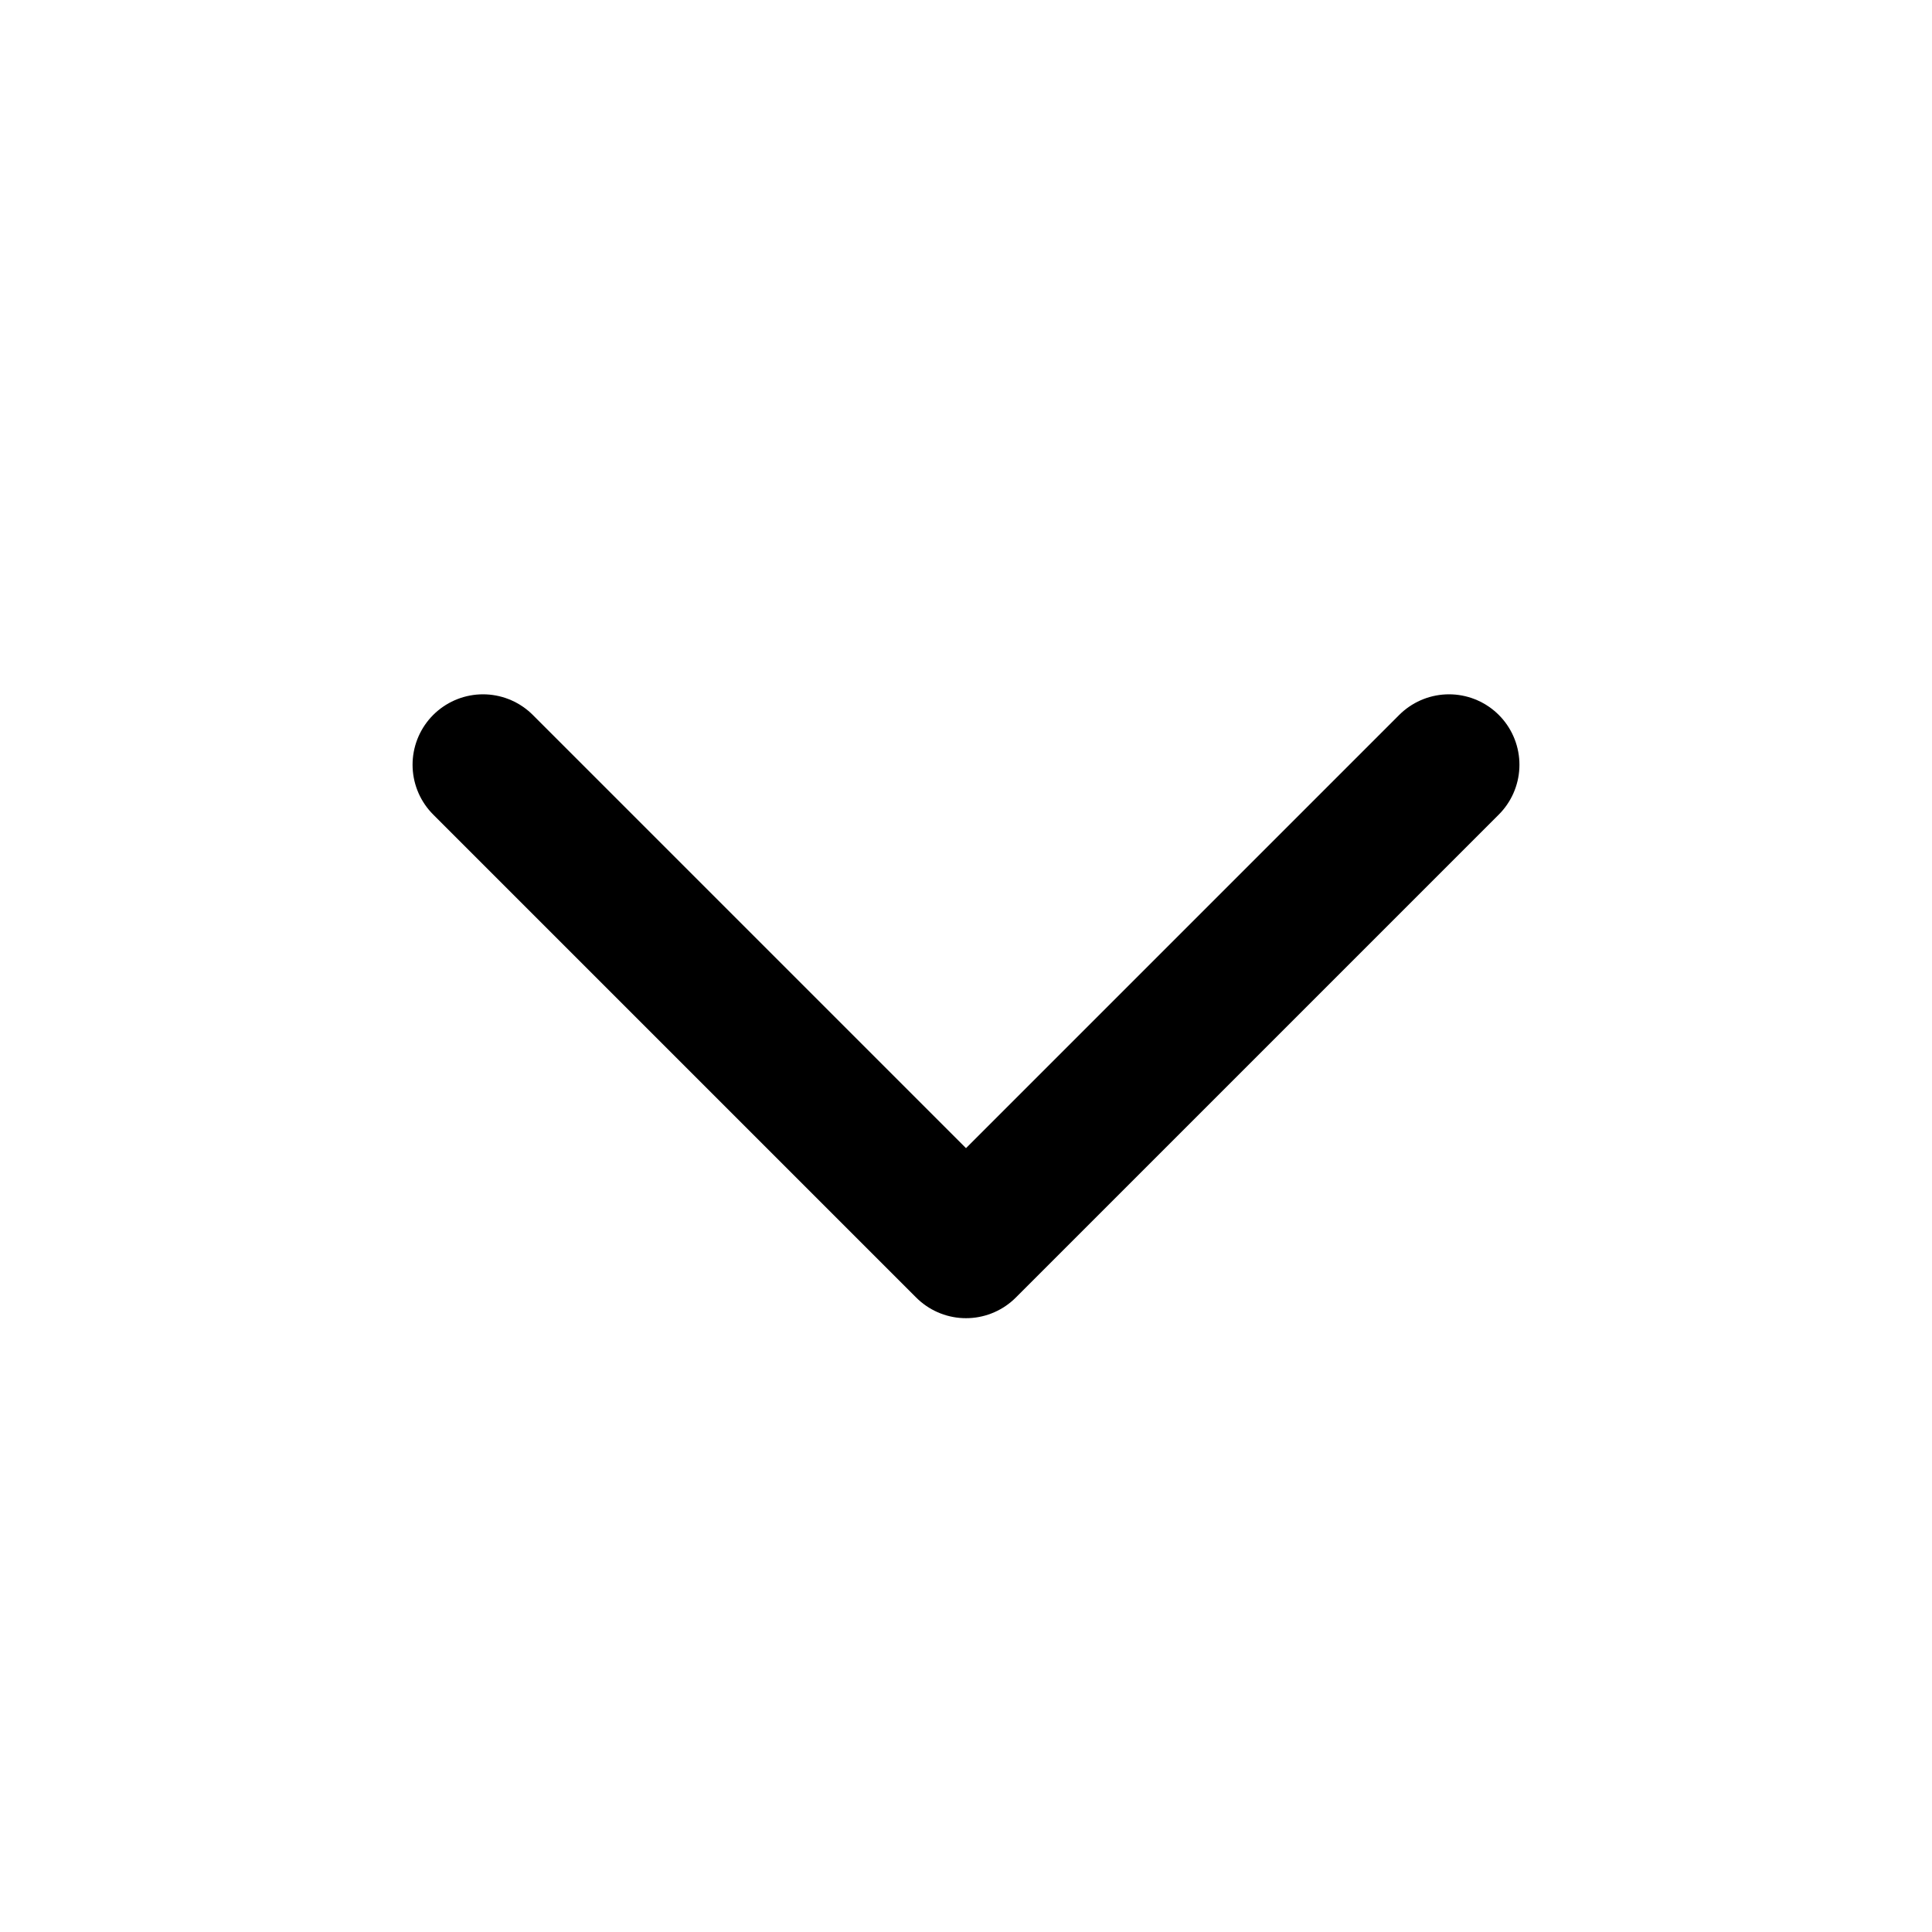
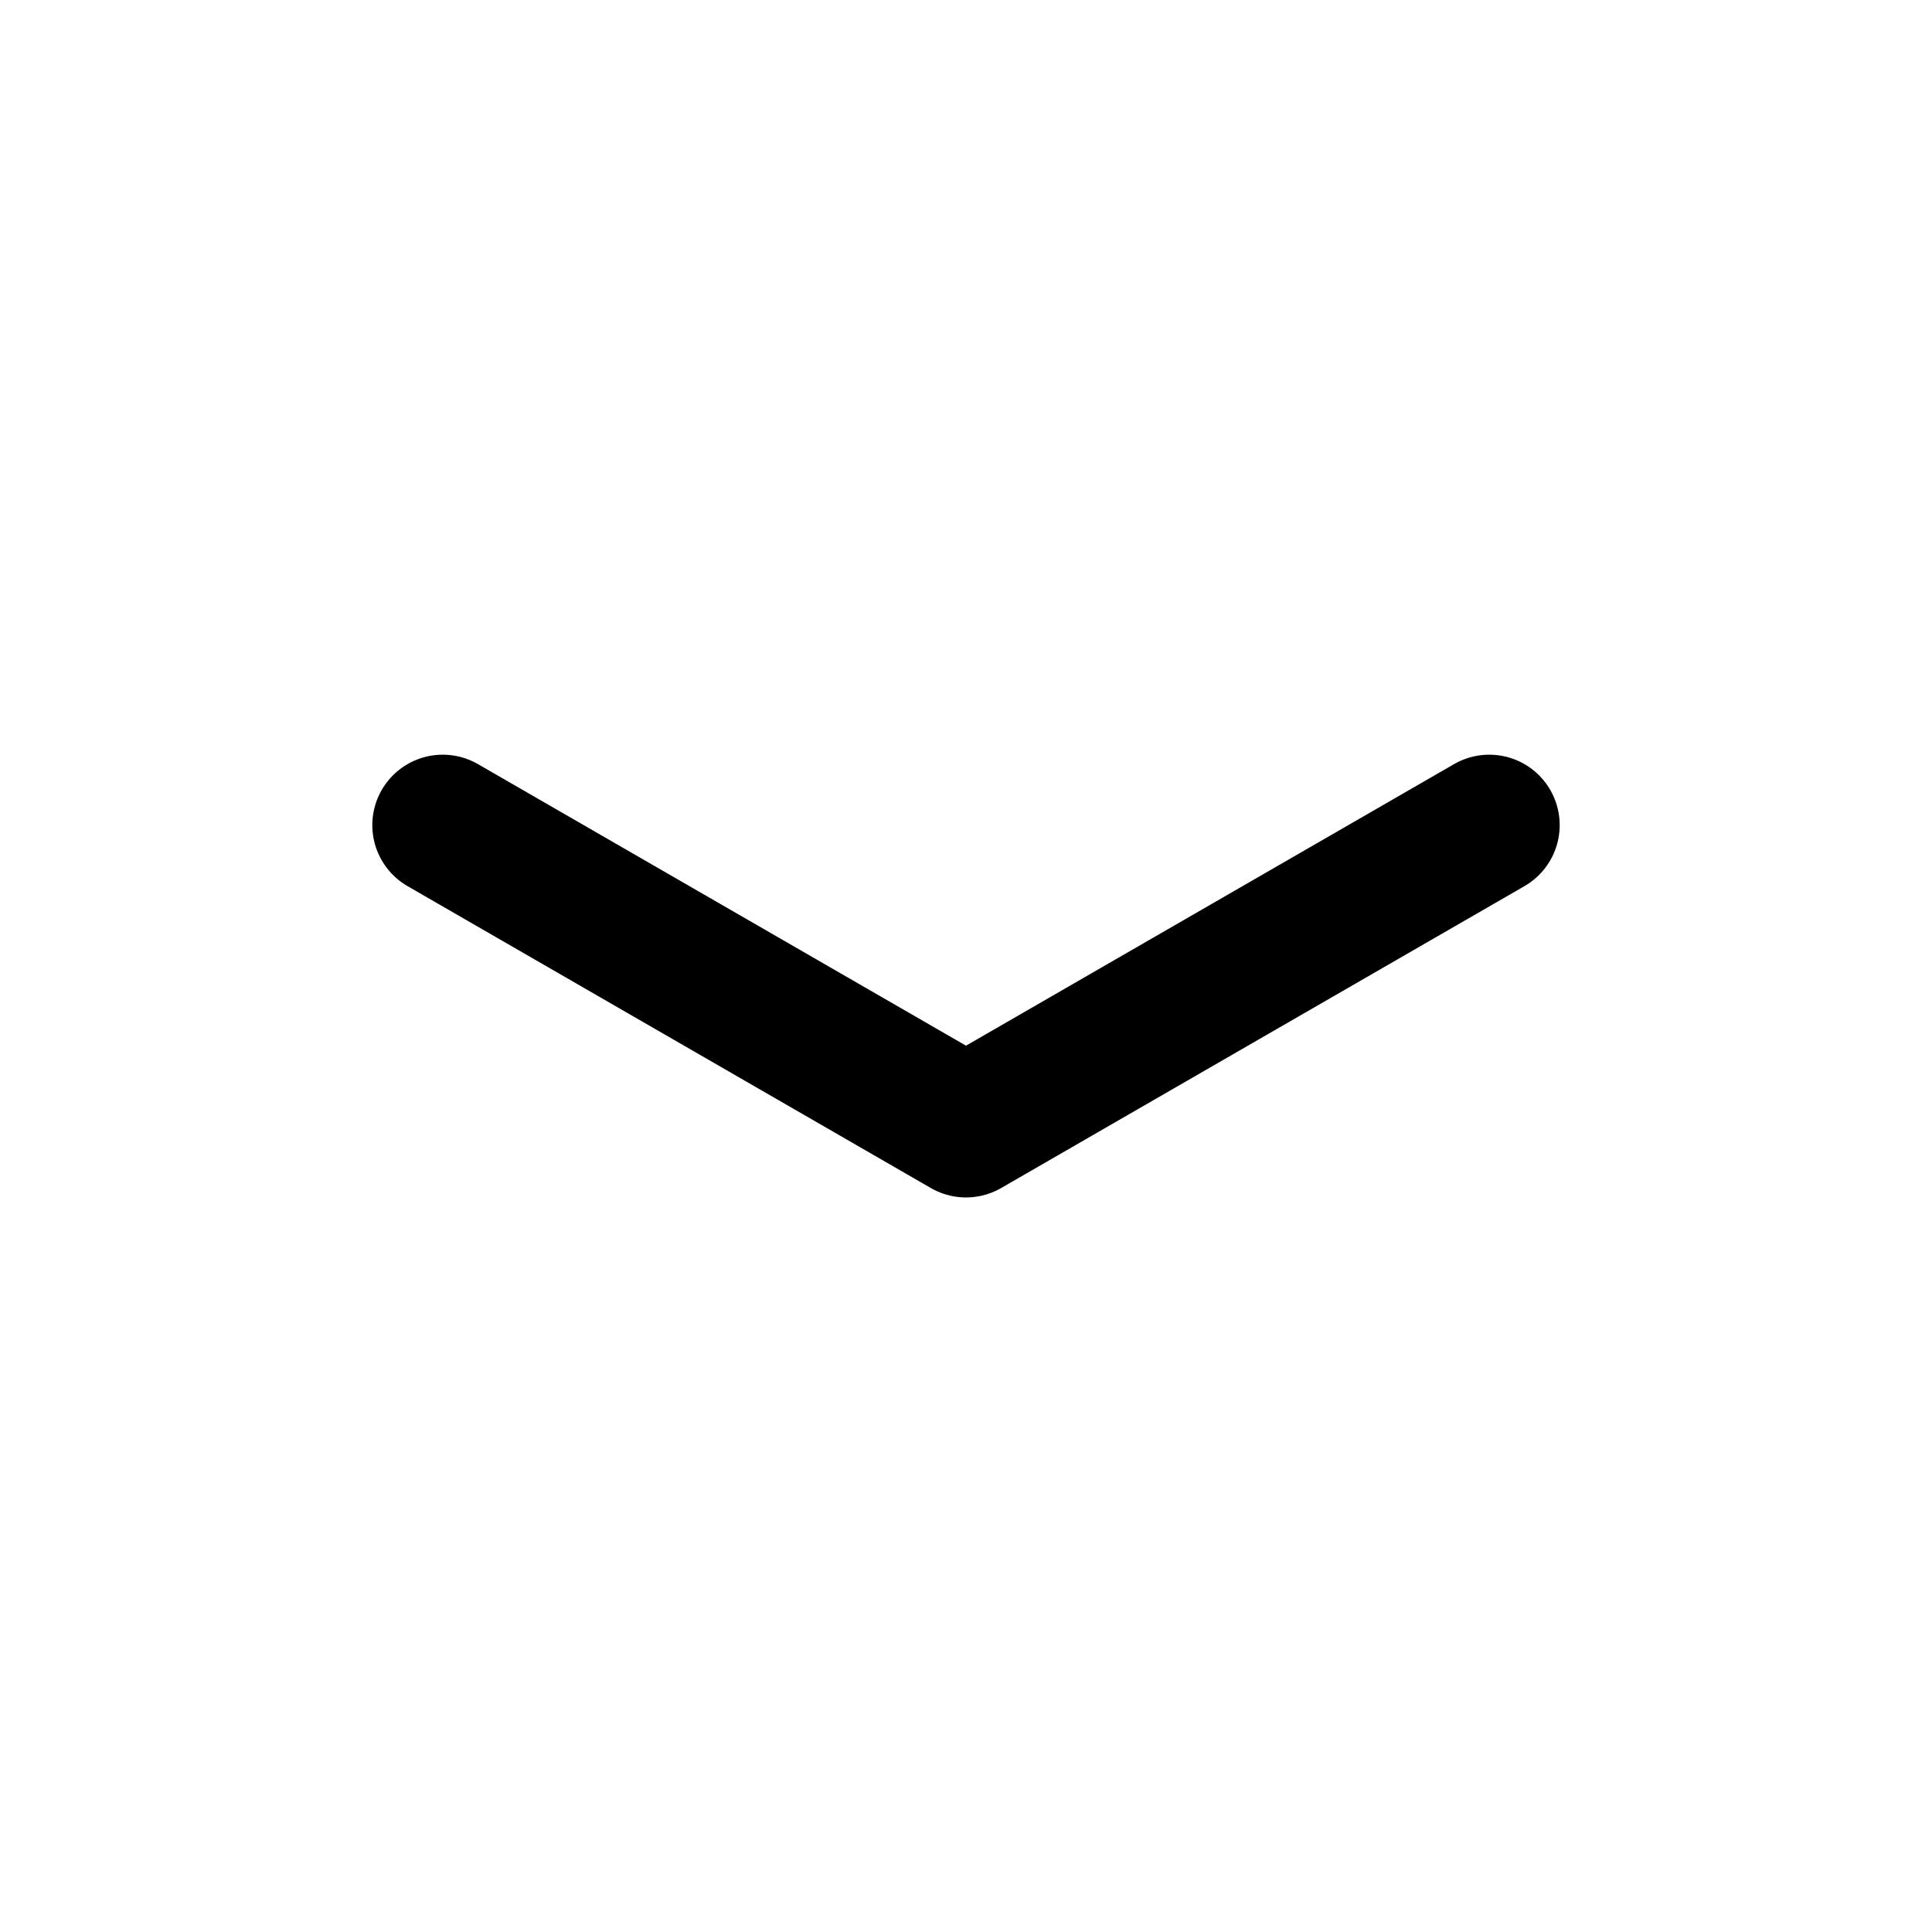
<svg xmlns="http://www.w3.org/2000/svg" viewBox="0 0 24 24" fill="none" stroke="currentColor" stroke-width="1.75" stroke-linecap="round" stroke-linejoin="round">
-   <path d="M6 9.5 L12 15.5 L18 9.5" />
+   <path d="M5.5 10.25 L12 14 L18.5 10.25" />
</svg>
